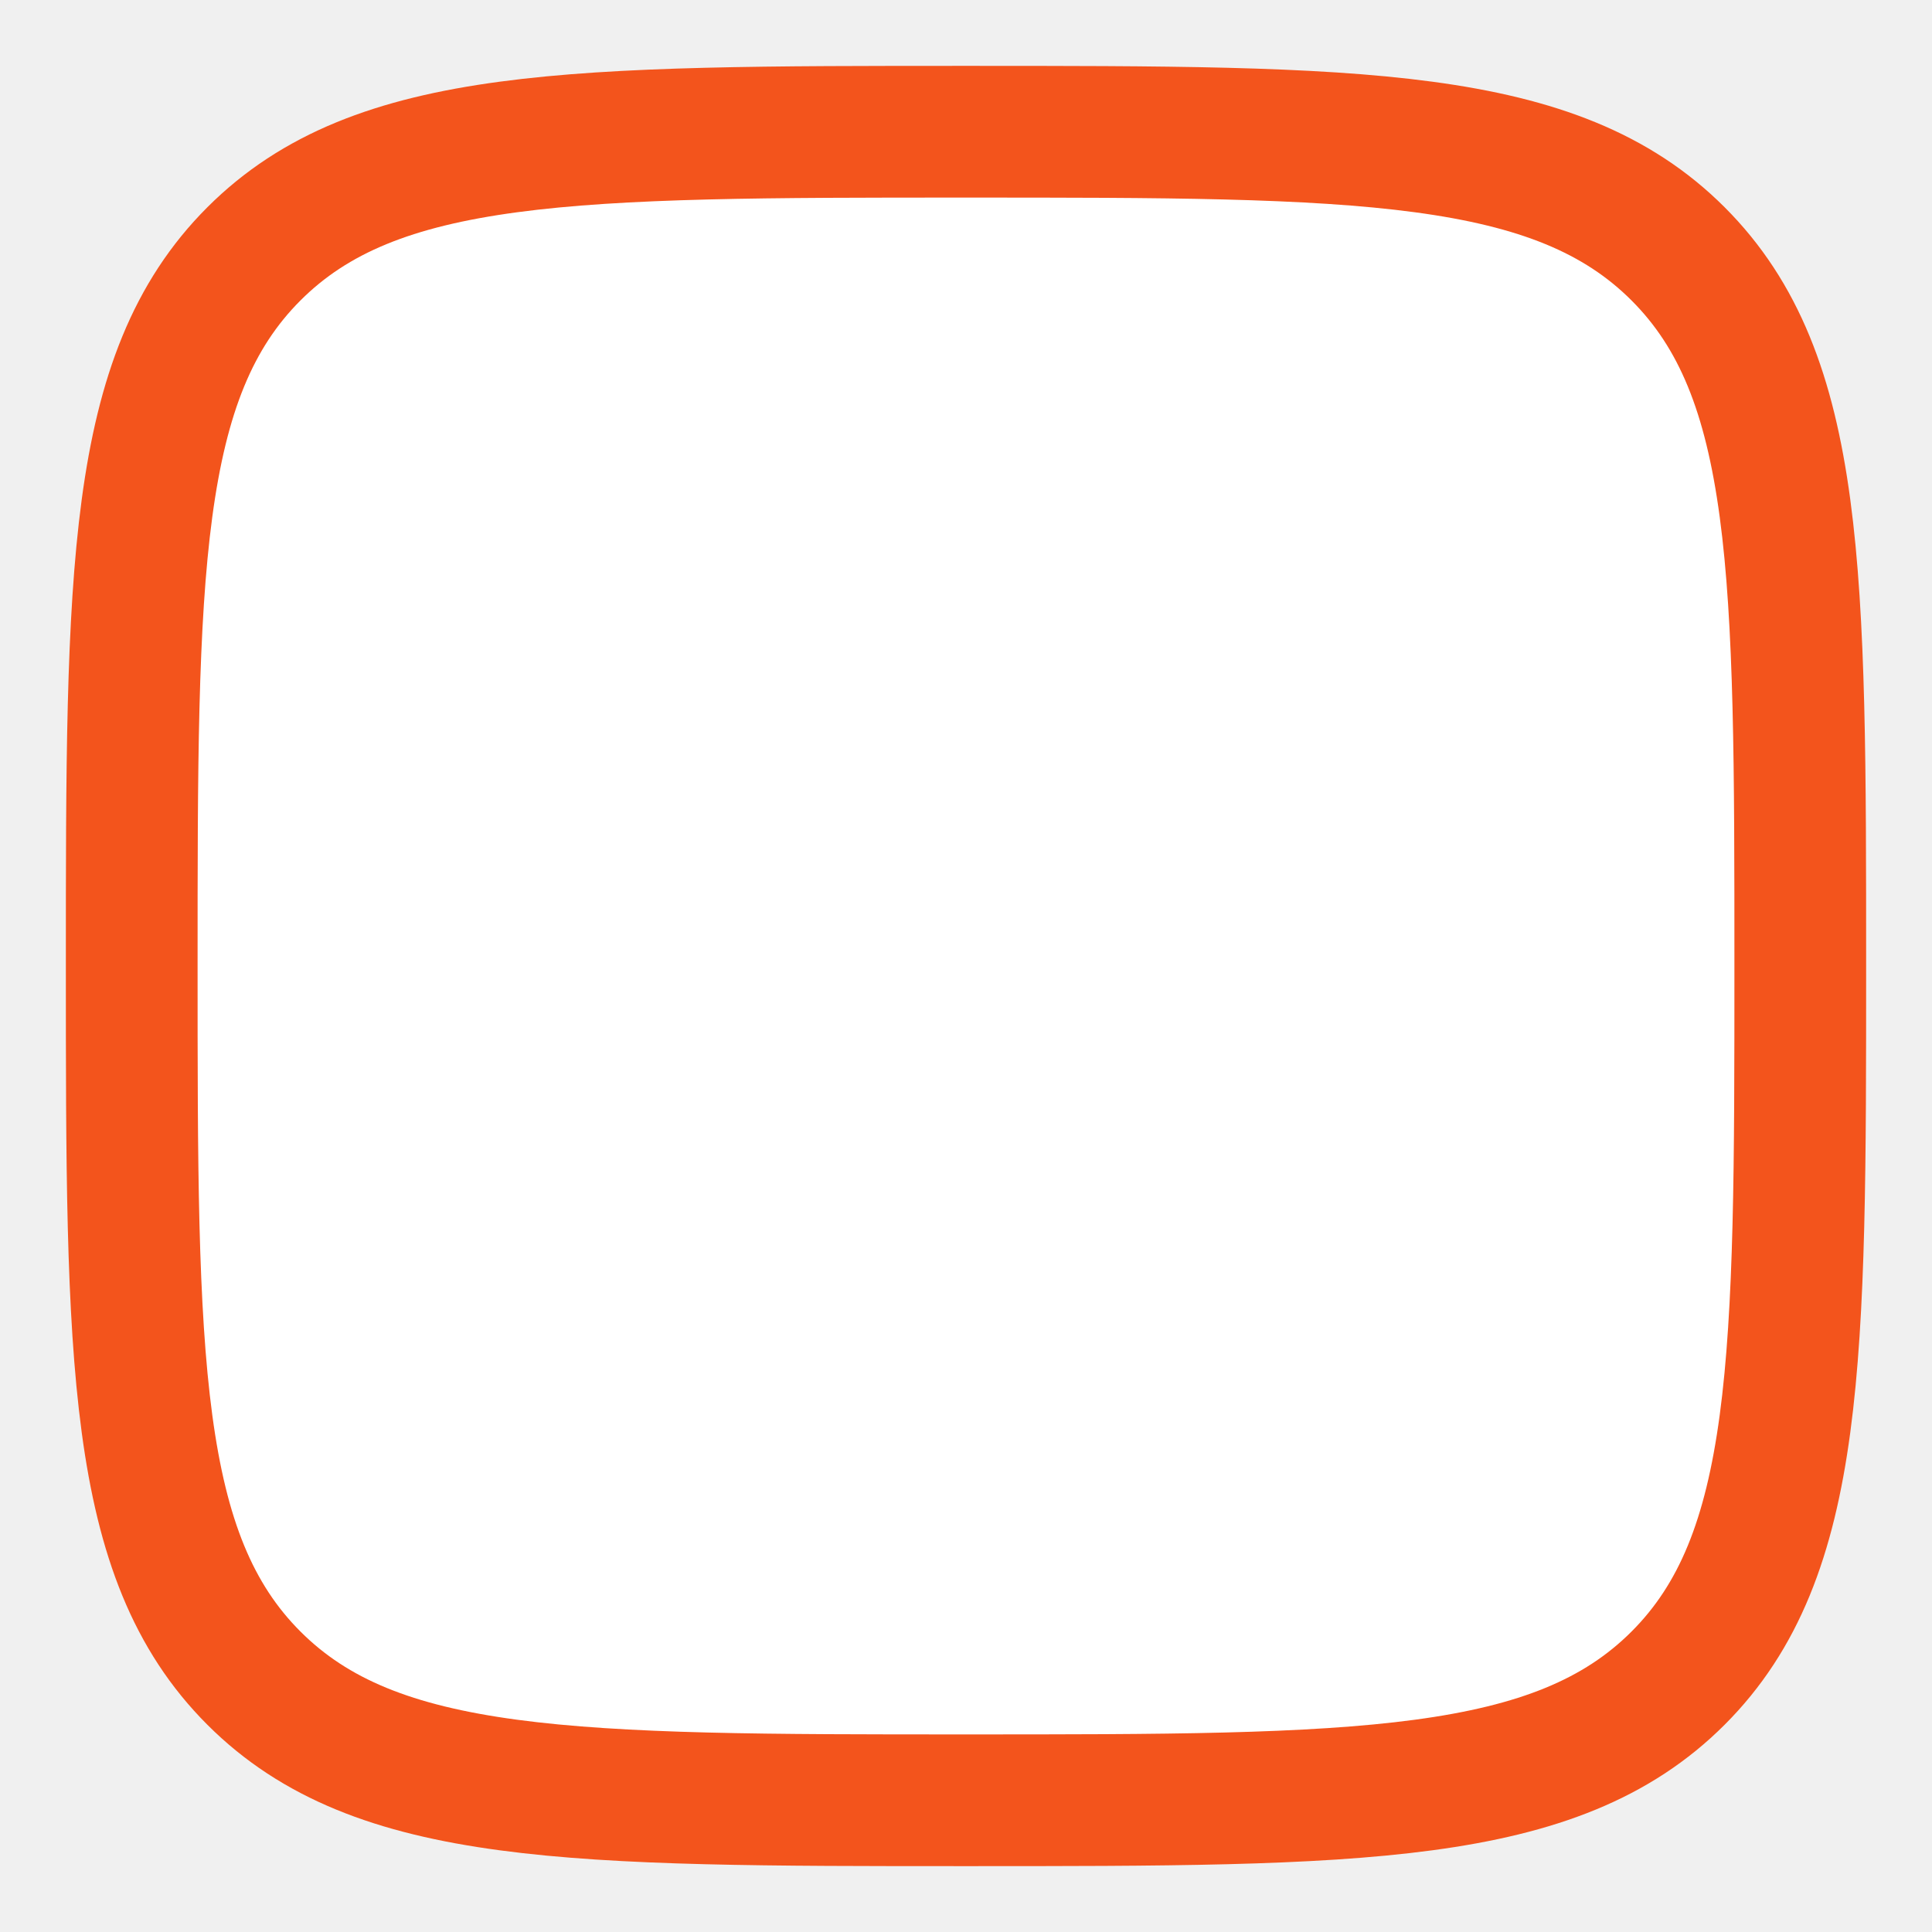
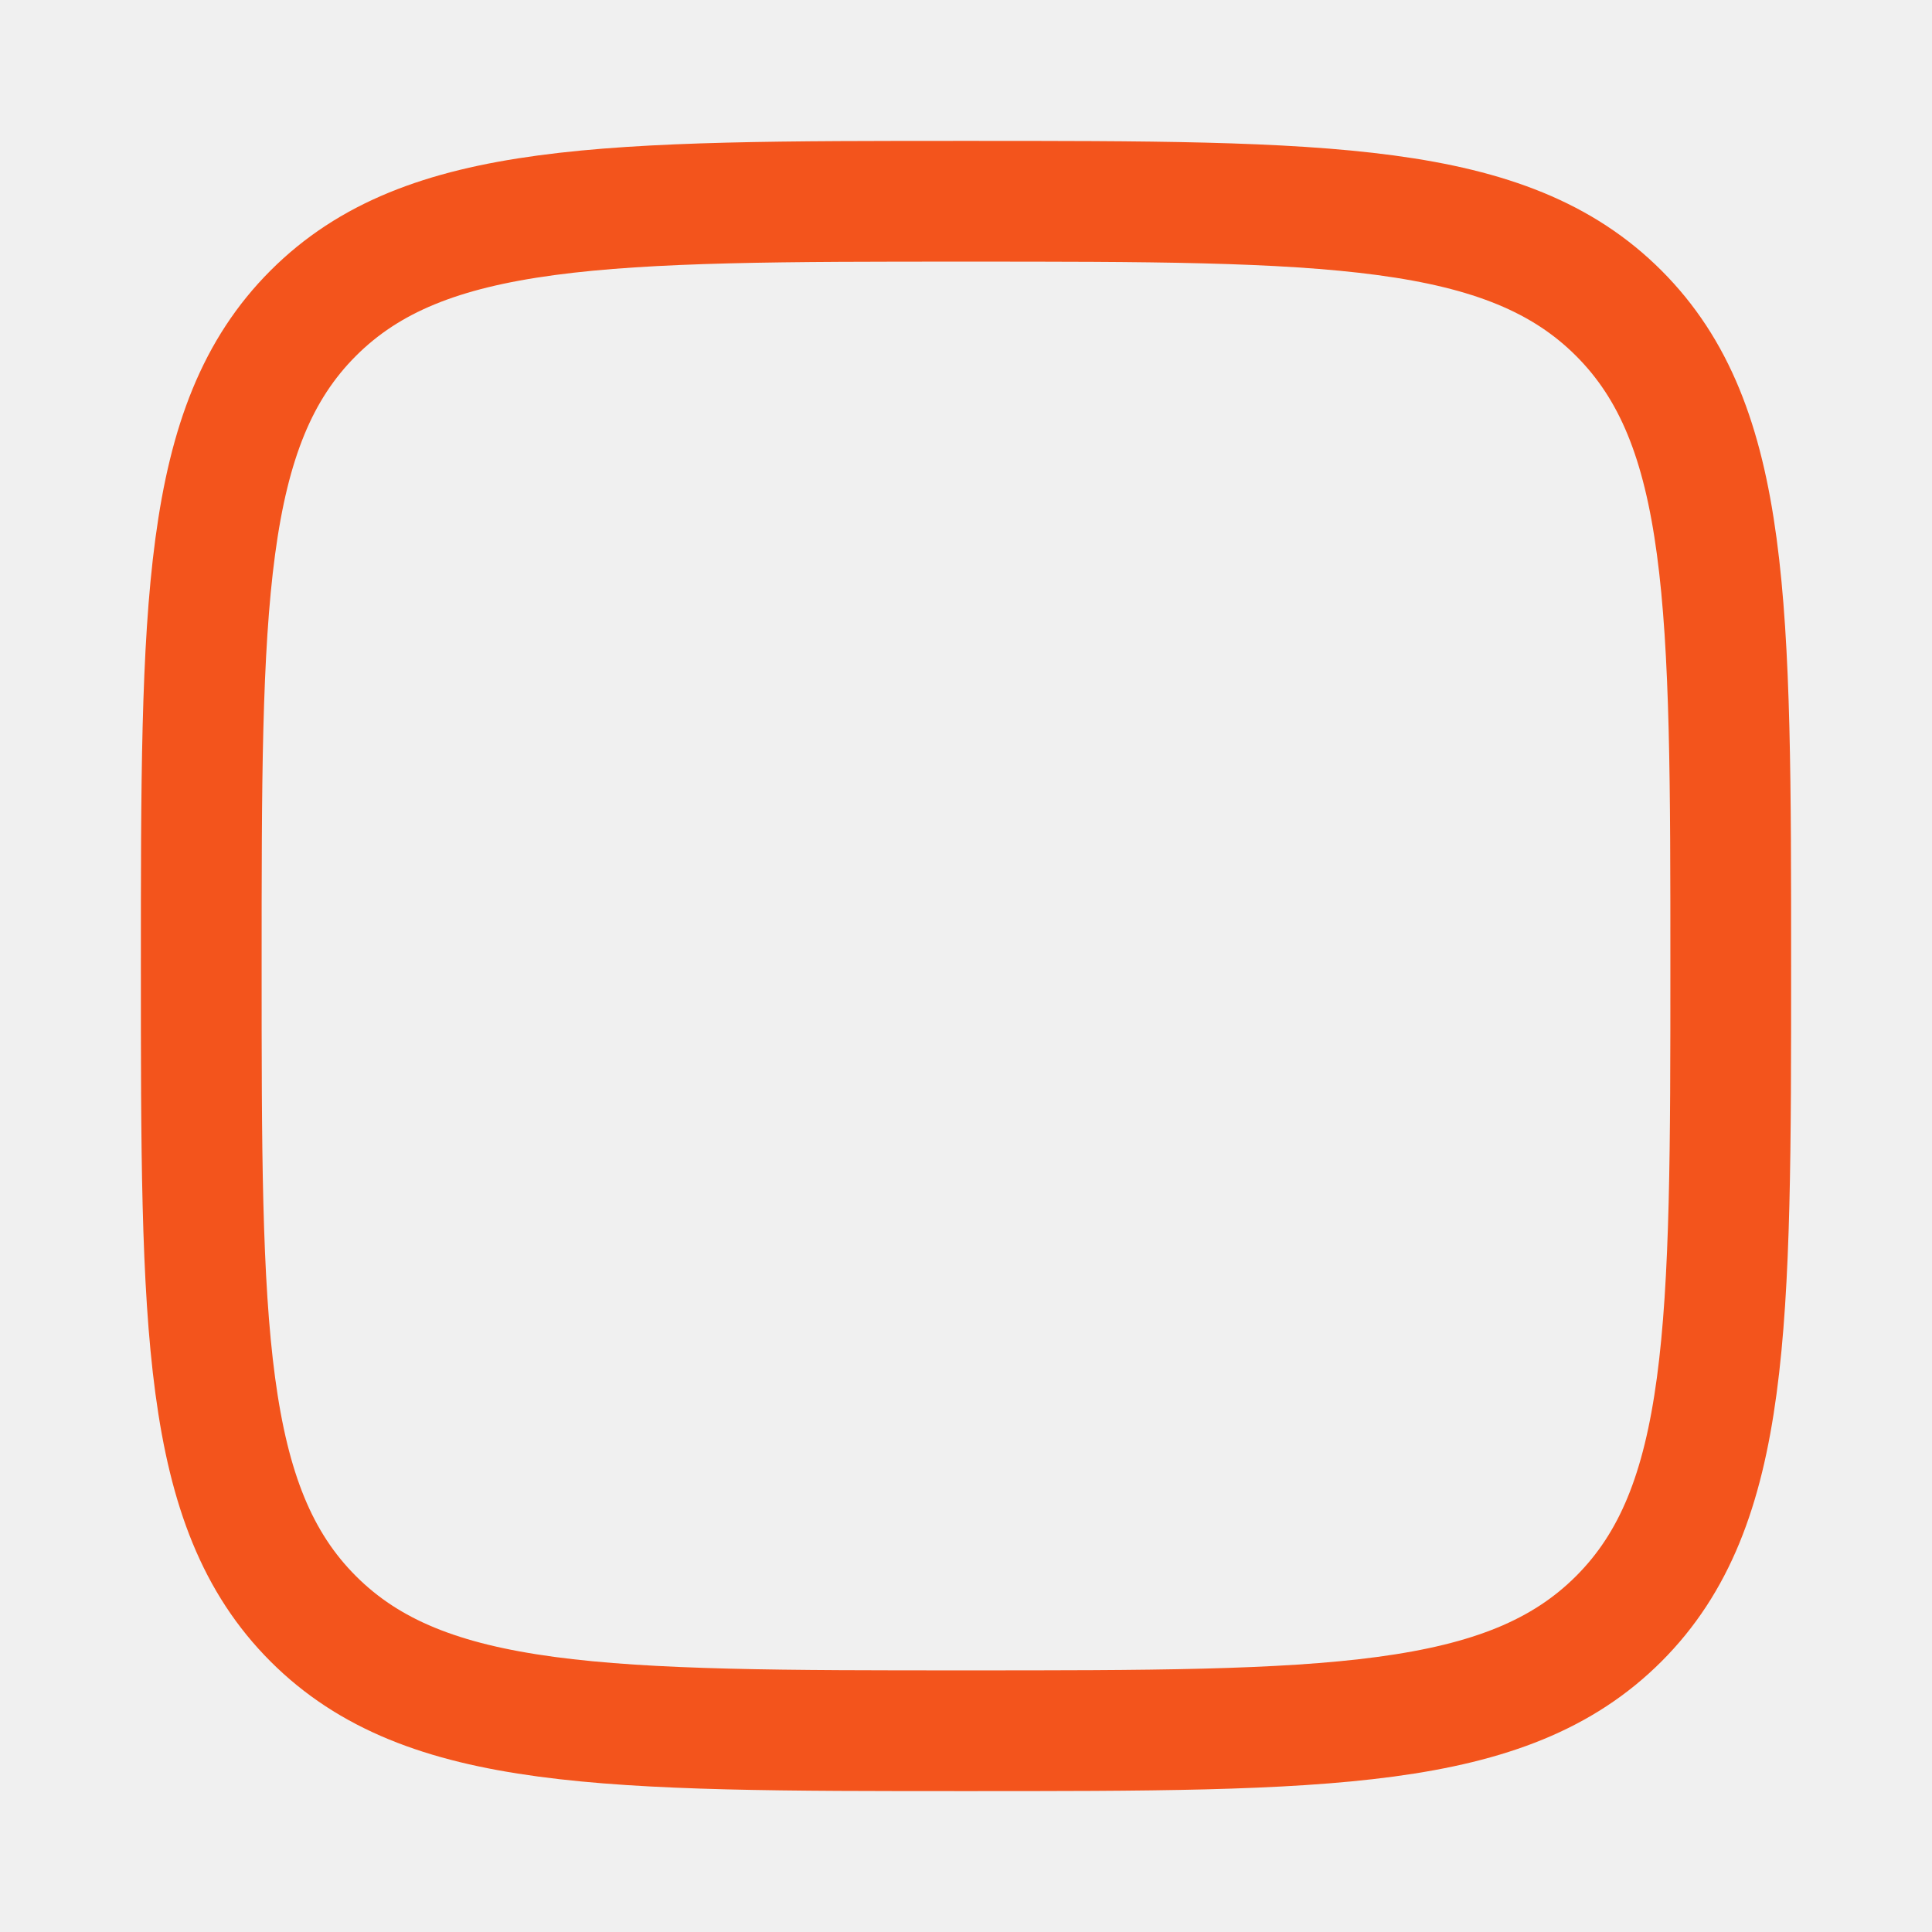
- <svg xmlns="http://www.w3.org/2000/svg" width="22" height="22" viewBox="0 0 22 22" fill="none">
-   <path d="M1.5 11C1.5 6.522 1.5 4.282 2.891 2.891C4.282 1.5 6.522 1.5 11 1.5C15.478 1.5 17.718 1.5 19.109 2.891C20.5 4.282 20.5 6.522 20.5 11C20.5 15.478 20.5 17.718 19.109 19.109C17.718 20.5 15.478 20.5 11 20.5C6.522 20.5 4.282 20.5 2.891 19.109C1.5 17.718 1.5 15.478 1.5 11Z" fill="white" stroke="#F3541C" stroke-width="1.5" />
+ <svg xmlns="http://www.w3.org/2000/svg" width="24" height="24" viewBox="0 0 24 24" fill="none">
+   <path d="M2.5 12C2.5 7.522 2.5 5.282 3.891 3.891C5.282 2.5 7.522 2.5 12 2.5C16.478 2.5 18.718 2.5 20.109 3.891C21.5 5.282 21.5 7.522 21.5 12C21.5 16.478 21.5 18.718 20.109 20.109C18.718 21.5 16.478 21.5 12 21.5C7.522 21.5 5.282 21.5 3.891 20.109C2.5 18.718 2.5 16.478 2.5 12Z" stroke="#F3541C" stroke-width="1.5" />
</svg>
